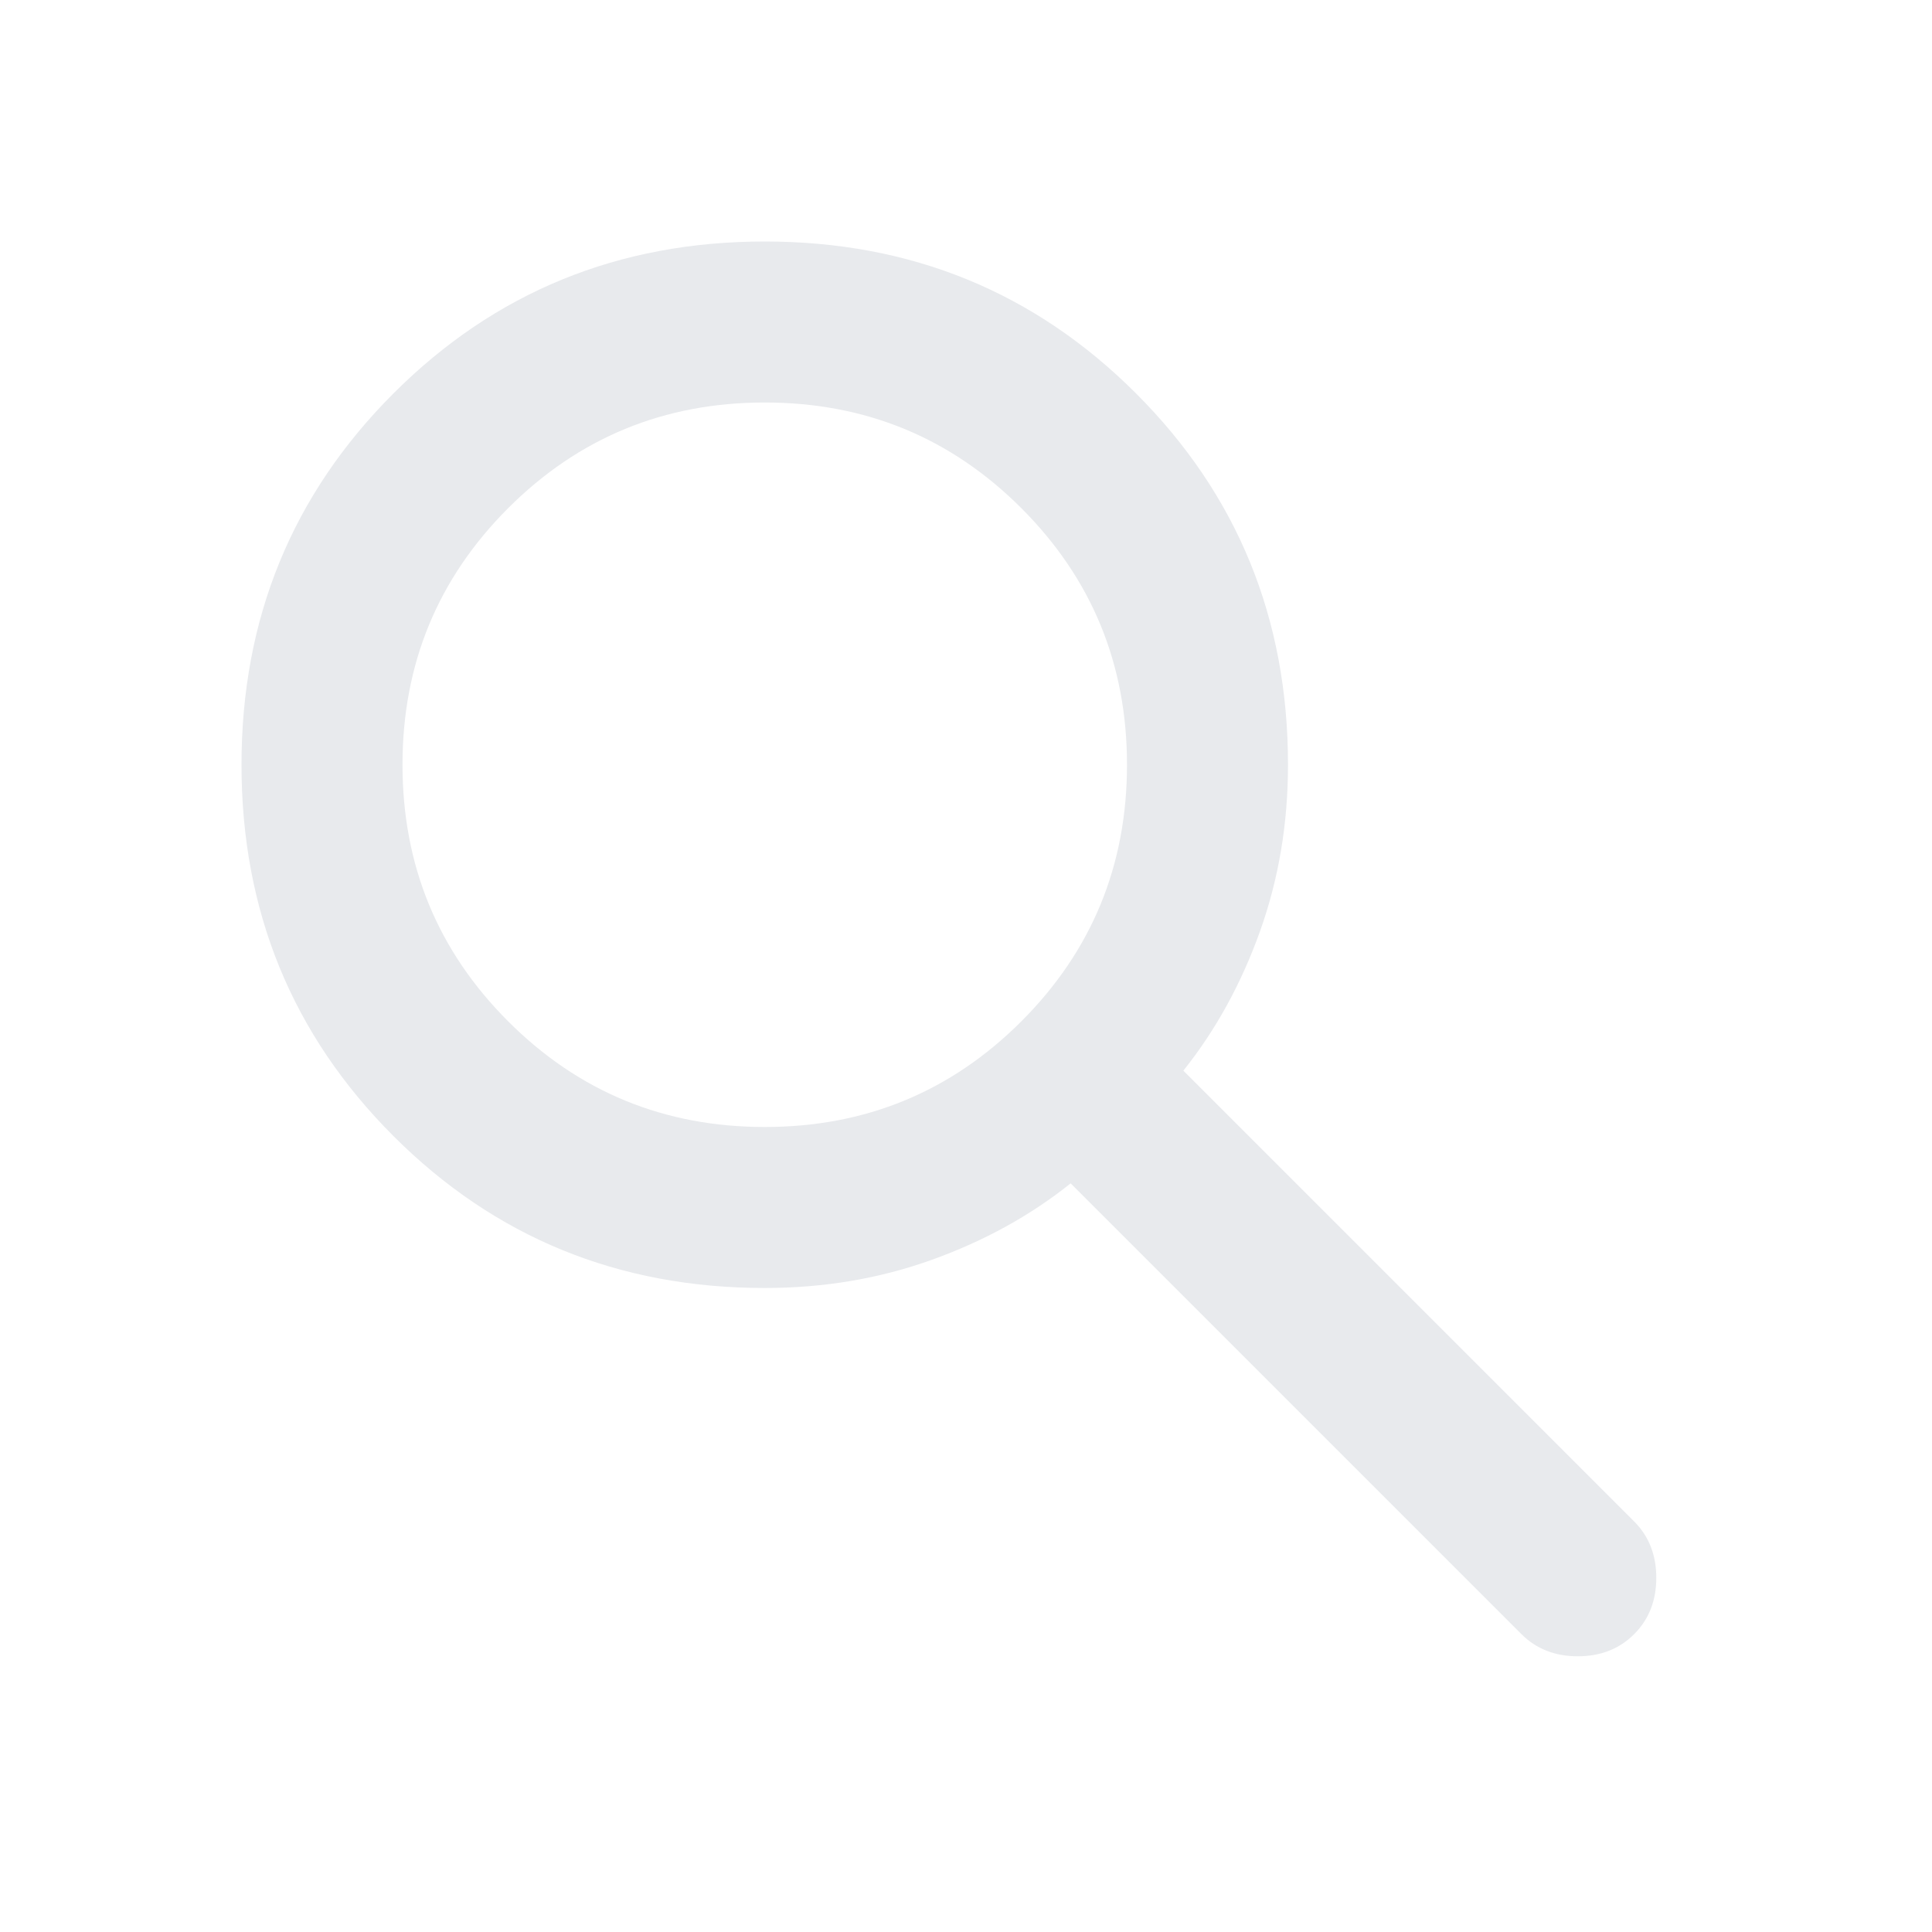
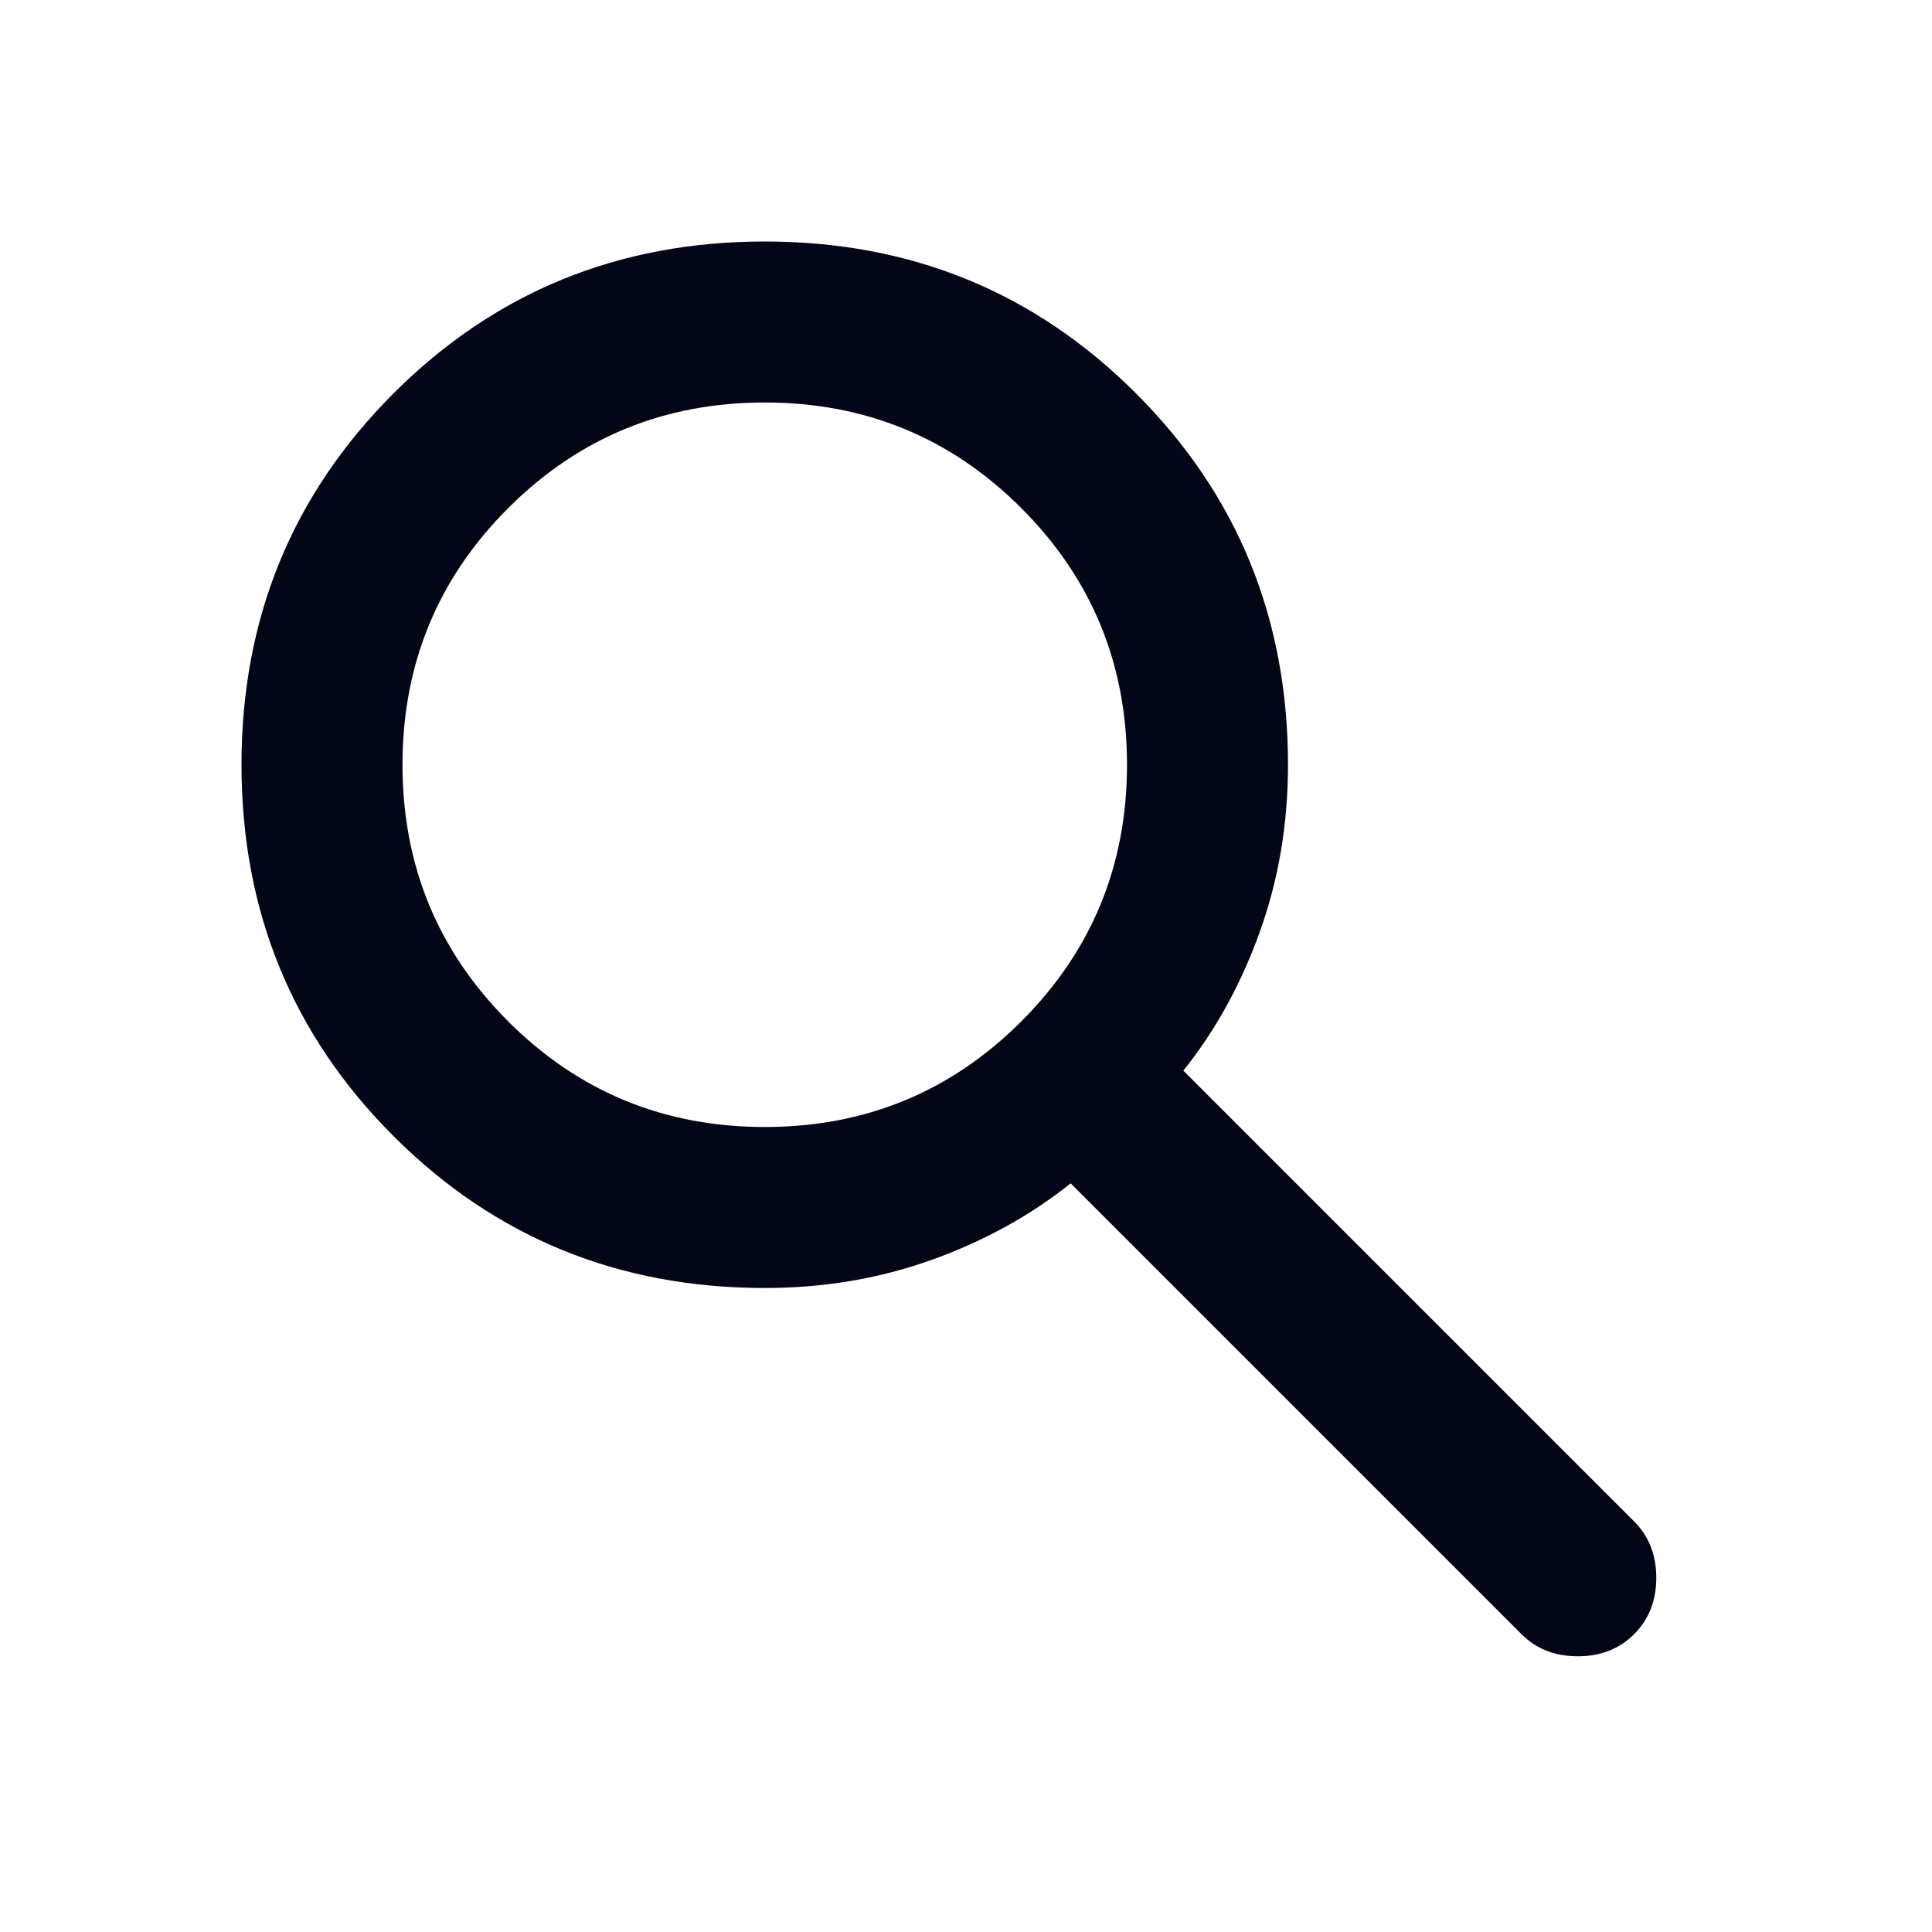
- <svg xmlns="http://www.w3.org/2000/svg" height="24px" viewBox="0 -960 960 960" width="24px" fill="#e8eaed">
+ <svg xmlns="http://www.w3.org/2000/svg" height="24px" viewBox="0 -960 960 960" width="24px" fill="#020617">
  <path d="M380-320q-109 0-184.5-75.5T120-580q0-109 75.5-184.5T380-840q109 0 184.5 75.5T640-580q0 44-14 83t-38 69l224 224q11 11 11 28t-11 28q-11 11-28 11t-28-11L532-372q-30 24-69 38t-83 14Zm0-80q75 0 127.5-52.5T560-580q0-75-52.5-127.5T380-760q-75 0-127.5 52.5T200-580q0 75 52.5 127.5T380-400Z" />
</svg>
